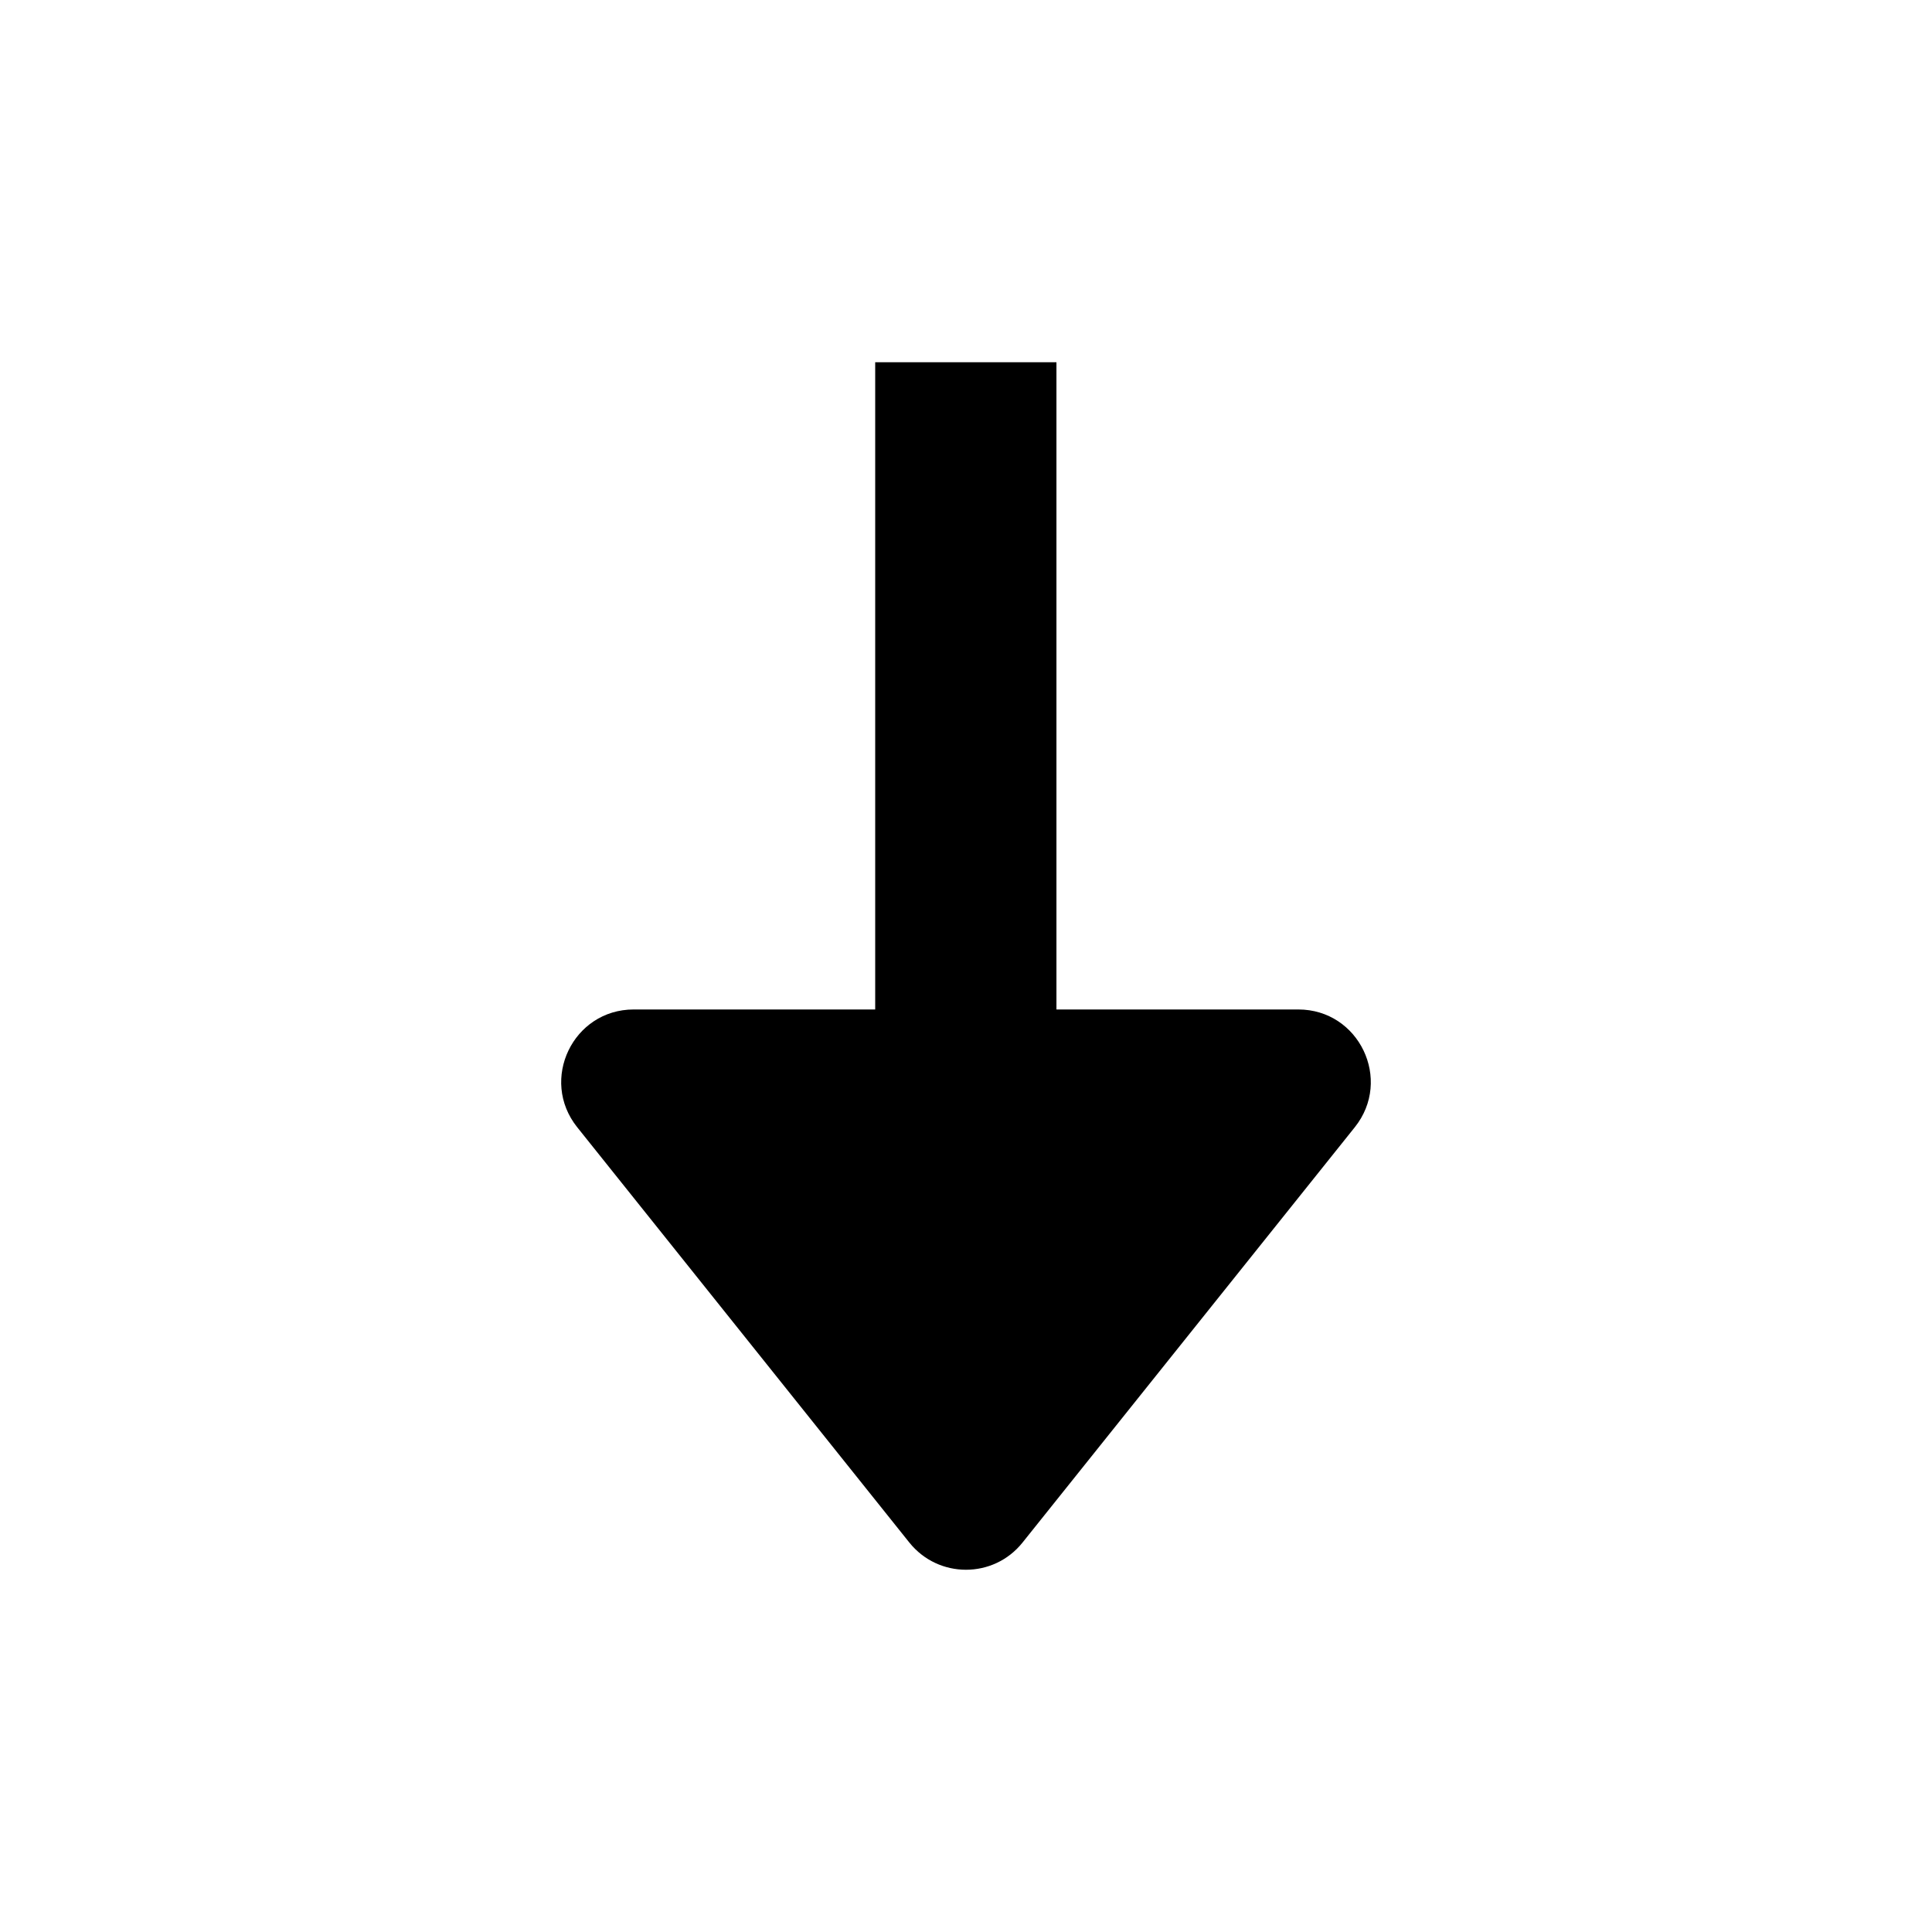
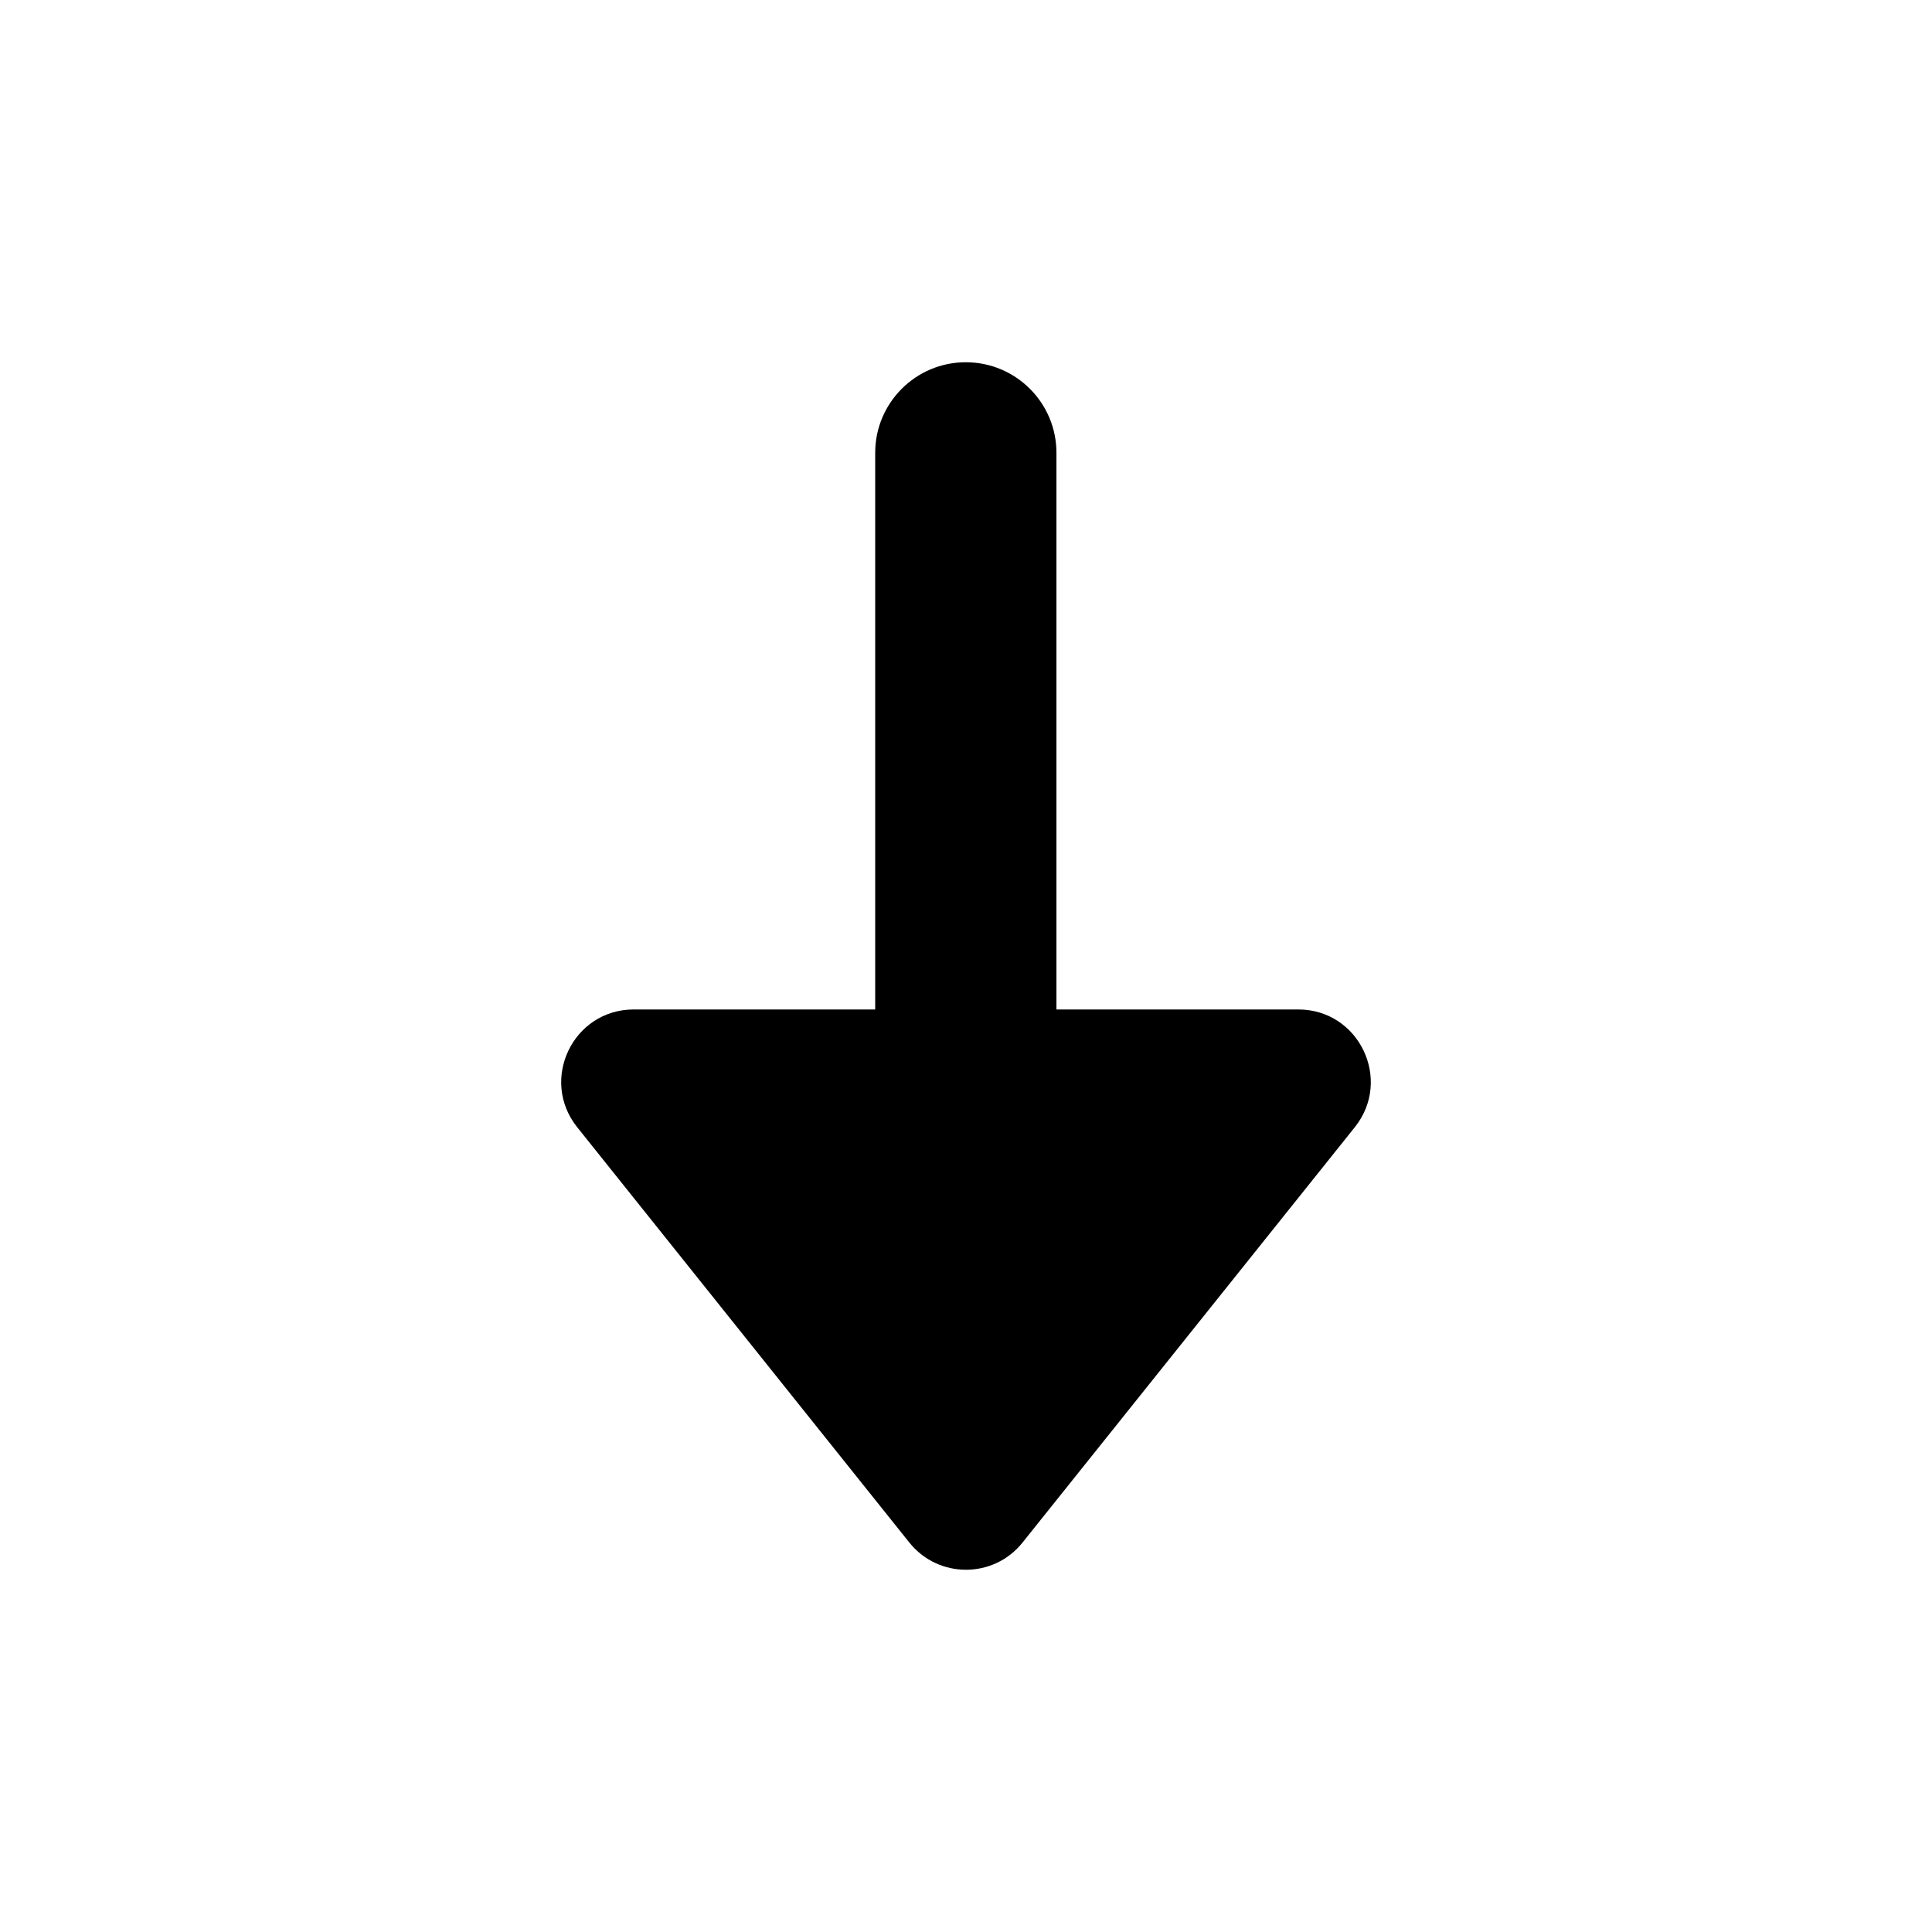
<svg xmlns="http://www.w3.org/2000/svg" width="16" height="16" viewBox="0 0 16 16">
-   <path d="M10.752 8.36C11.255 8.36 11.534 8.942 11.22 9.335L8.468 12.775C8.228 13.075 7.772 13.075 7.531 12.775L4.78 9.335C4.466 8.942 4.745 8.36 5.248 8.36H7.248V3H8.749V8.36H10.752Z" />
+   <path d="M10.752 8.36C11.255 8.36 11.534 8.942 11.22 9.335L8.468 12.775C8.228 13.075 7.772 13.075 7.531 12.775L4.78 9.335C4.466 8.942 4.745 8.36 5.248 8.36H7.248V3.75C7.248 3.336 7.584 3 7.998 3C8.413 3 8.749 3.336 8.749 3.75V8.36H10.752Z" />
</svg>
